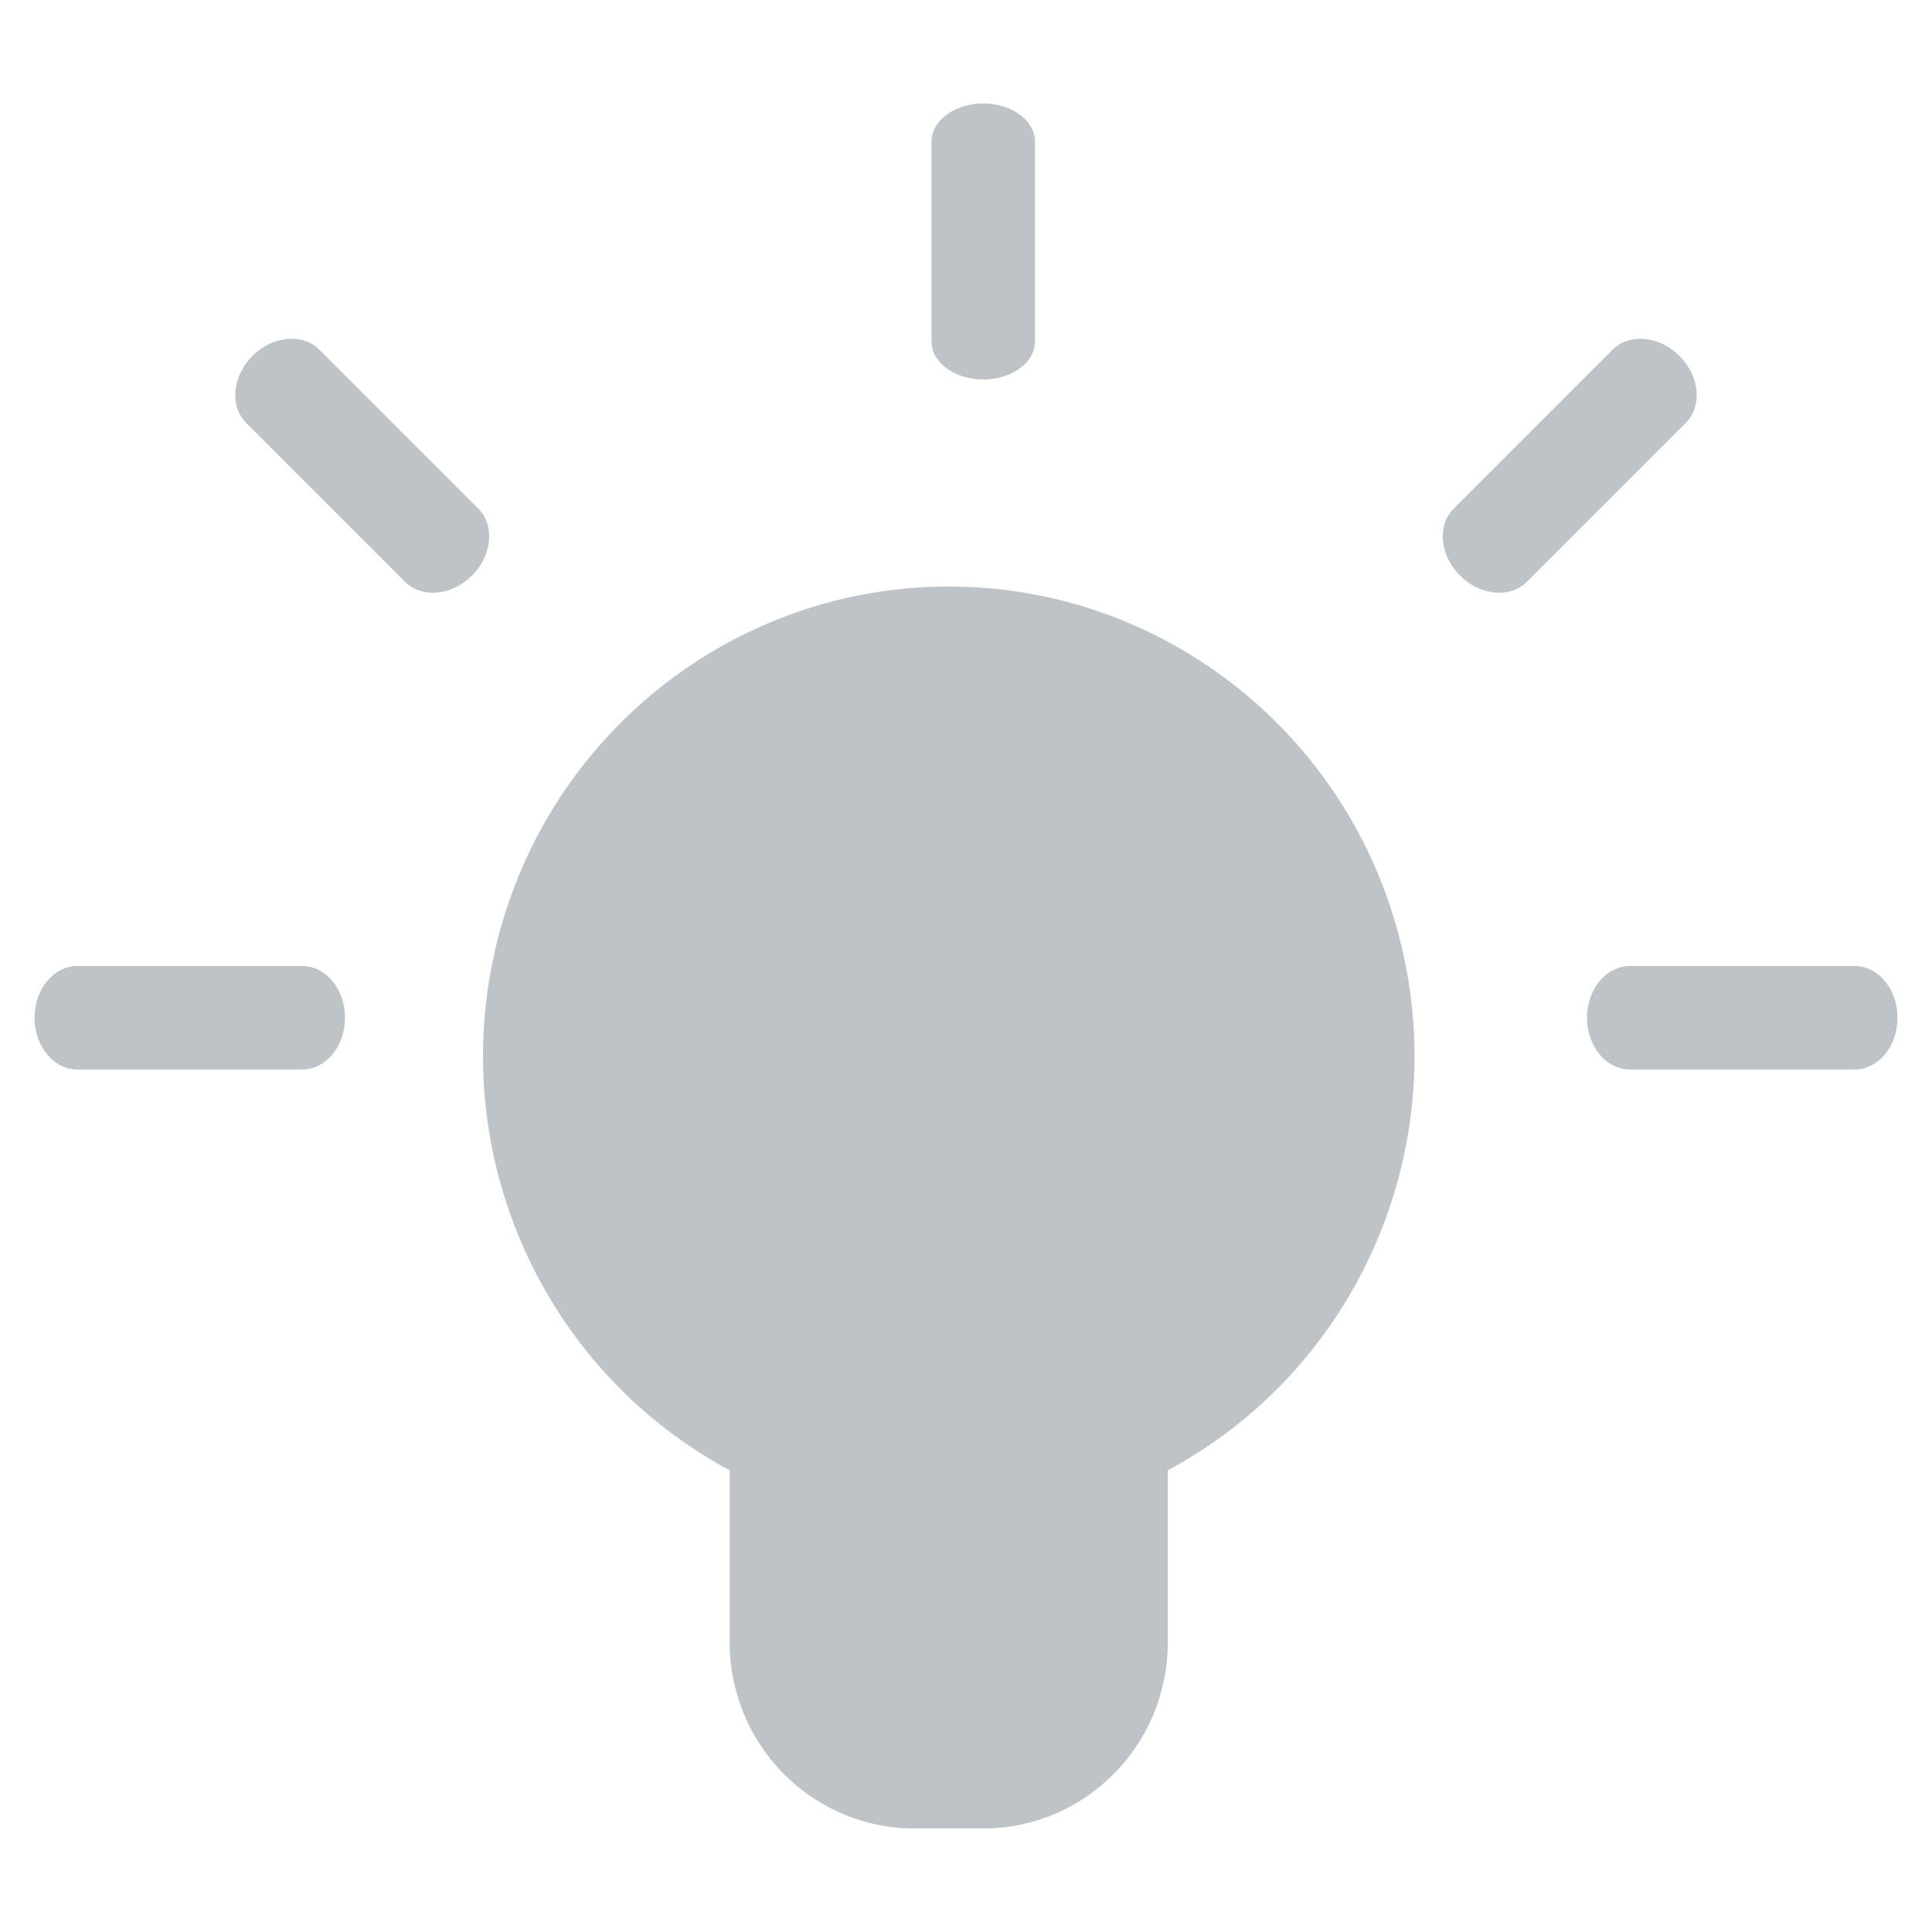
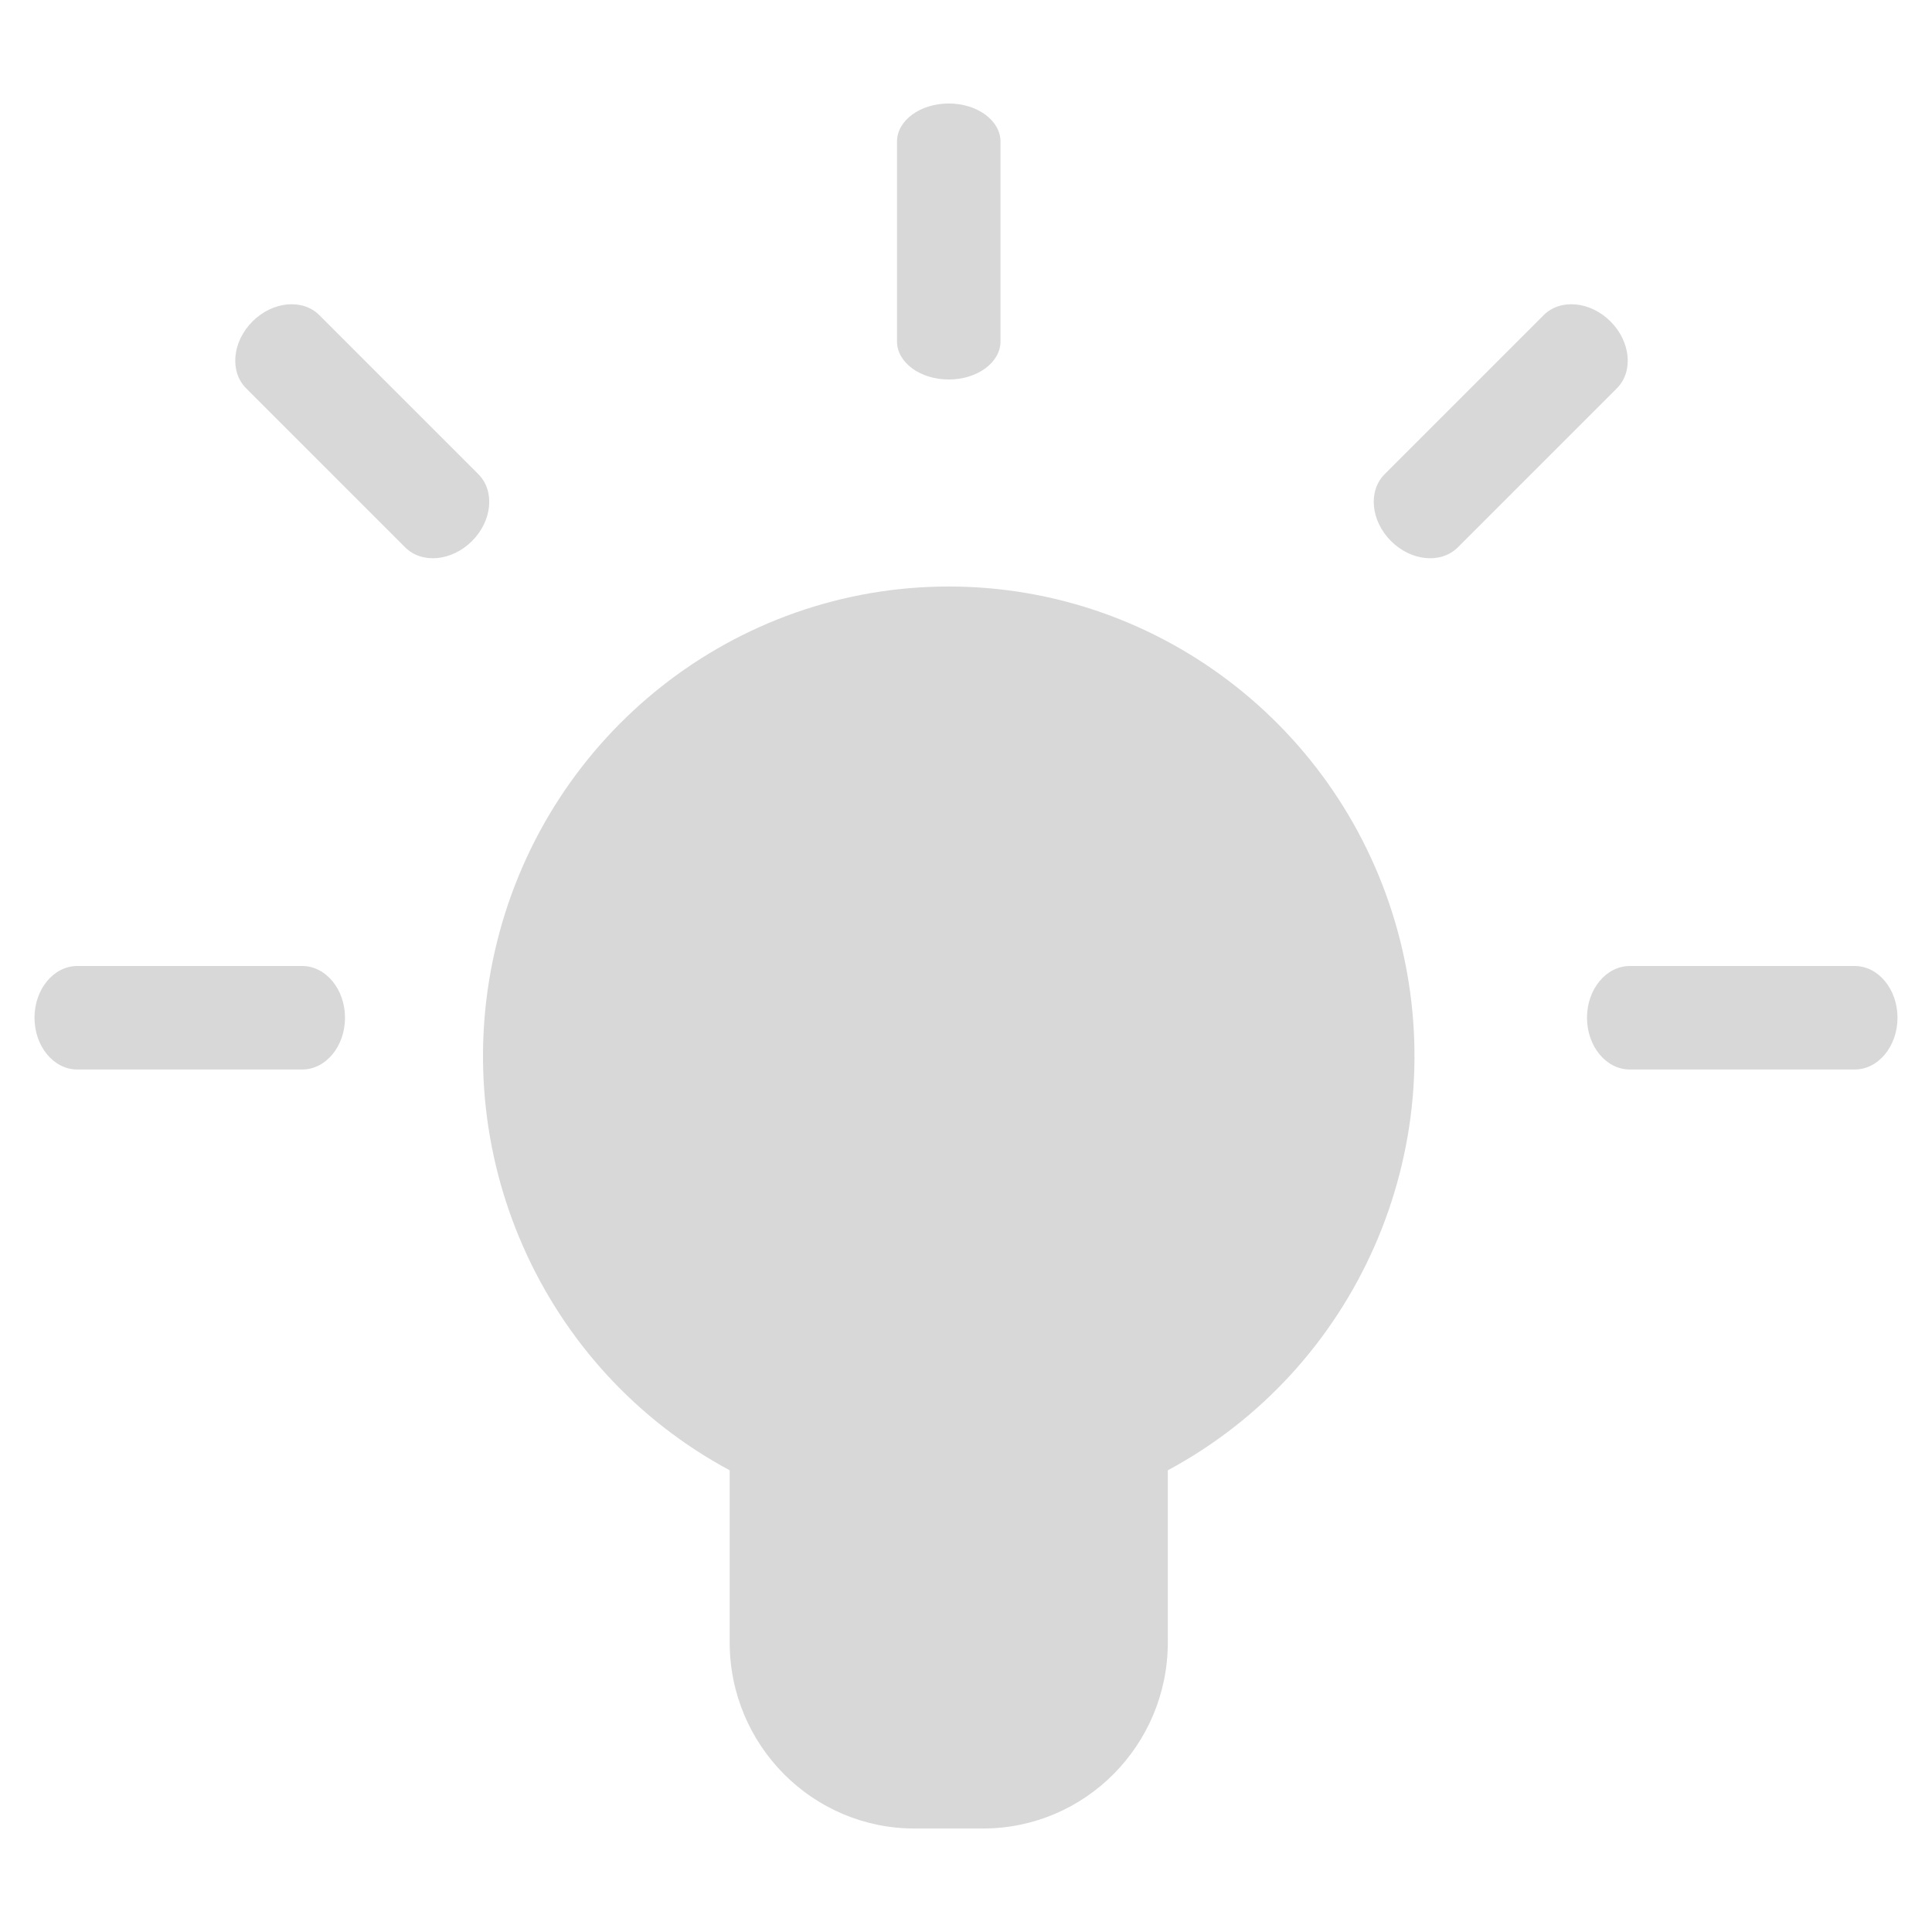
- <svg xmlns="http://www.w3.org/2000/svg" width="56px" height="56px" viewBox="0 0 56 56" version="1.1">
-   <defs />
-   <g id="Icons" stroke="none" stroke-width="1" fill="none" fill-rule="evenodd">
-     <g id="bulb" fill-rule="nonzero" fill="#BDC3C7">
-       <g id="Group" transform="translate(1, 3)">
-         <path d="M26.5,14 C20.305,14.002 14.906,18.253 13.404,24.311 C11.902,30.369 14.683,36.679 20.15,39.617 L20.15,44.602 C20.15,47.583 22.548,50 25.506,50 L27.494,50 C30.452,50 32.85,47.583 32.85,44.602 L32.85,39.617 C38.317,36.679 41.098,30.369 39.596,24.311 C38.094,18.253 32.695,14.002 26.5,14 Z" id="Shape" />
-         <path d="M27.5,8 C28.328,8 29,7.506 29,6.897 L29,1.103 C29,0.494 28.328,0 27.5,0 C26.672,0 26,0.494 26,1.103 L26,6.897 C26,7.506 26.672,8 27.5,8 Z" id="Shape" />
-         <path d="M52.759,25 L46.241,25 C45.556,25 45,25.672 45,26.5 C45,27.328 45.556,28 46.241,28 L52.759,28 C53.444,28 54,27.328 54,26.5 C54,25.672 53.444,25 52.759,25 Z" id="Shape" />
-         <path d="M7.759,25 L1.241,25 C0.556,25 0,25.672 0,26.5 C0,27.328 0.556,28 1.241,28 L7.759,28 C8.444,28 9,27.328 9,26.5 C9,25.672 8.444,25 7.759,25 Z" id="Shape" />
-         <path d="M12.759,9 L6.241,9 C5.556,9 5,9.672 5,10.5 C5,11.328 5.556,12 6.241,12 L12.759,12 C13.444,12 14,11.328 14,10.5 C14,9.672 13.444,9 12.759,9 Z" id="Shape" transform="translate(9.5, 10.5) rotate(45) translate(-9.5, -10.5) " />
-         <path d="M47.759,9 L41.241,9 C40.556,9 40,9.672 40,10.5 C40,11.328 40.556,12 41.241,12 L47.759,12 C48.444,12 49,11.328 49,10.5 C49,9.672 48.444,9 47.759,9 Z" id="Shape" transform="translate(44.5, 10.5) rotate(-45) translate(-44.5, -10.5) " />
-       </g>
-     </g>
-   </g>
+ <svg xmlns="http://www.w3.org/2000/svg" width="56" height="56">
+   <path d="M27.5 17c6.195.002 11.594 4.253 13.096 10.31 1.502 6.059-1.28 12.369-6.746 15.307v4.985c0 2.981-2.398 5.398-5.356 5.398h-1.988c-2.958 0-5.356-2.417-5.356-5.398v-4.985c-5.467-2.938-8.248-9.248-6.746-15.306C15.906 21.253 21.304 17.002 27.5 17zm0-6c-.828 0-1.5-.494-1.5-1.103V4.103C26 3.493 26.672 3 27.5 3s1.5.494 1.5 1.103v5.794c0 .61-.672 1.103-1.5 1.103zm26.259 17c.685 0 1.241.672 1.241 1.5s-.556 1.5-1.241 1.5H47.24C46.556 31 46 30.328 46 29.5s.556-1.5 1.241-1.5h6.518zm-45 0c.685 0 1.241.672 1.241 1.5S9.444 31 8.759 31H2.24C1.556 31 1 30.328 1 29.5S1.556 28 2.241 28H8.76zm5.106-14.256c.485.484.403 1.352-.183 1.938-.586.586-1.454.668-1.938.183l-4.609-4.609c-.485-.484-.403-1.352.183-1.938.586-.586 1.454-.668 1.938-.183l4.609 4.609zm30.879-4.609c.484-.485 1.352-.403 1.938.183.586.586.668 1.454.183 1.938l-4.609 4.609c-.484.485-1.352.403-1.938-.183-.586-.586-.668-1.454-.183-1.938l4.609-4.609z" fill-rule="nonzero" fill="#D8D8D8" />
</svg>
